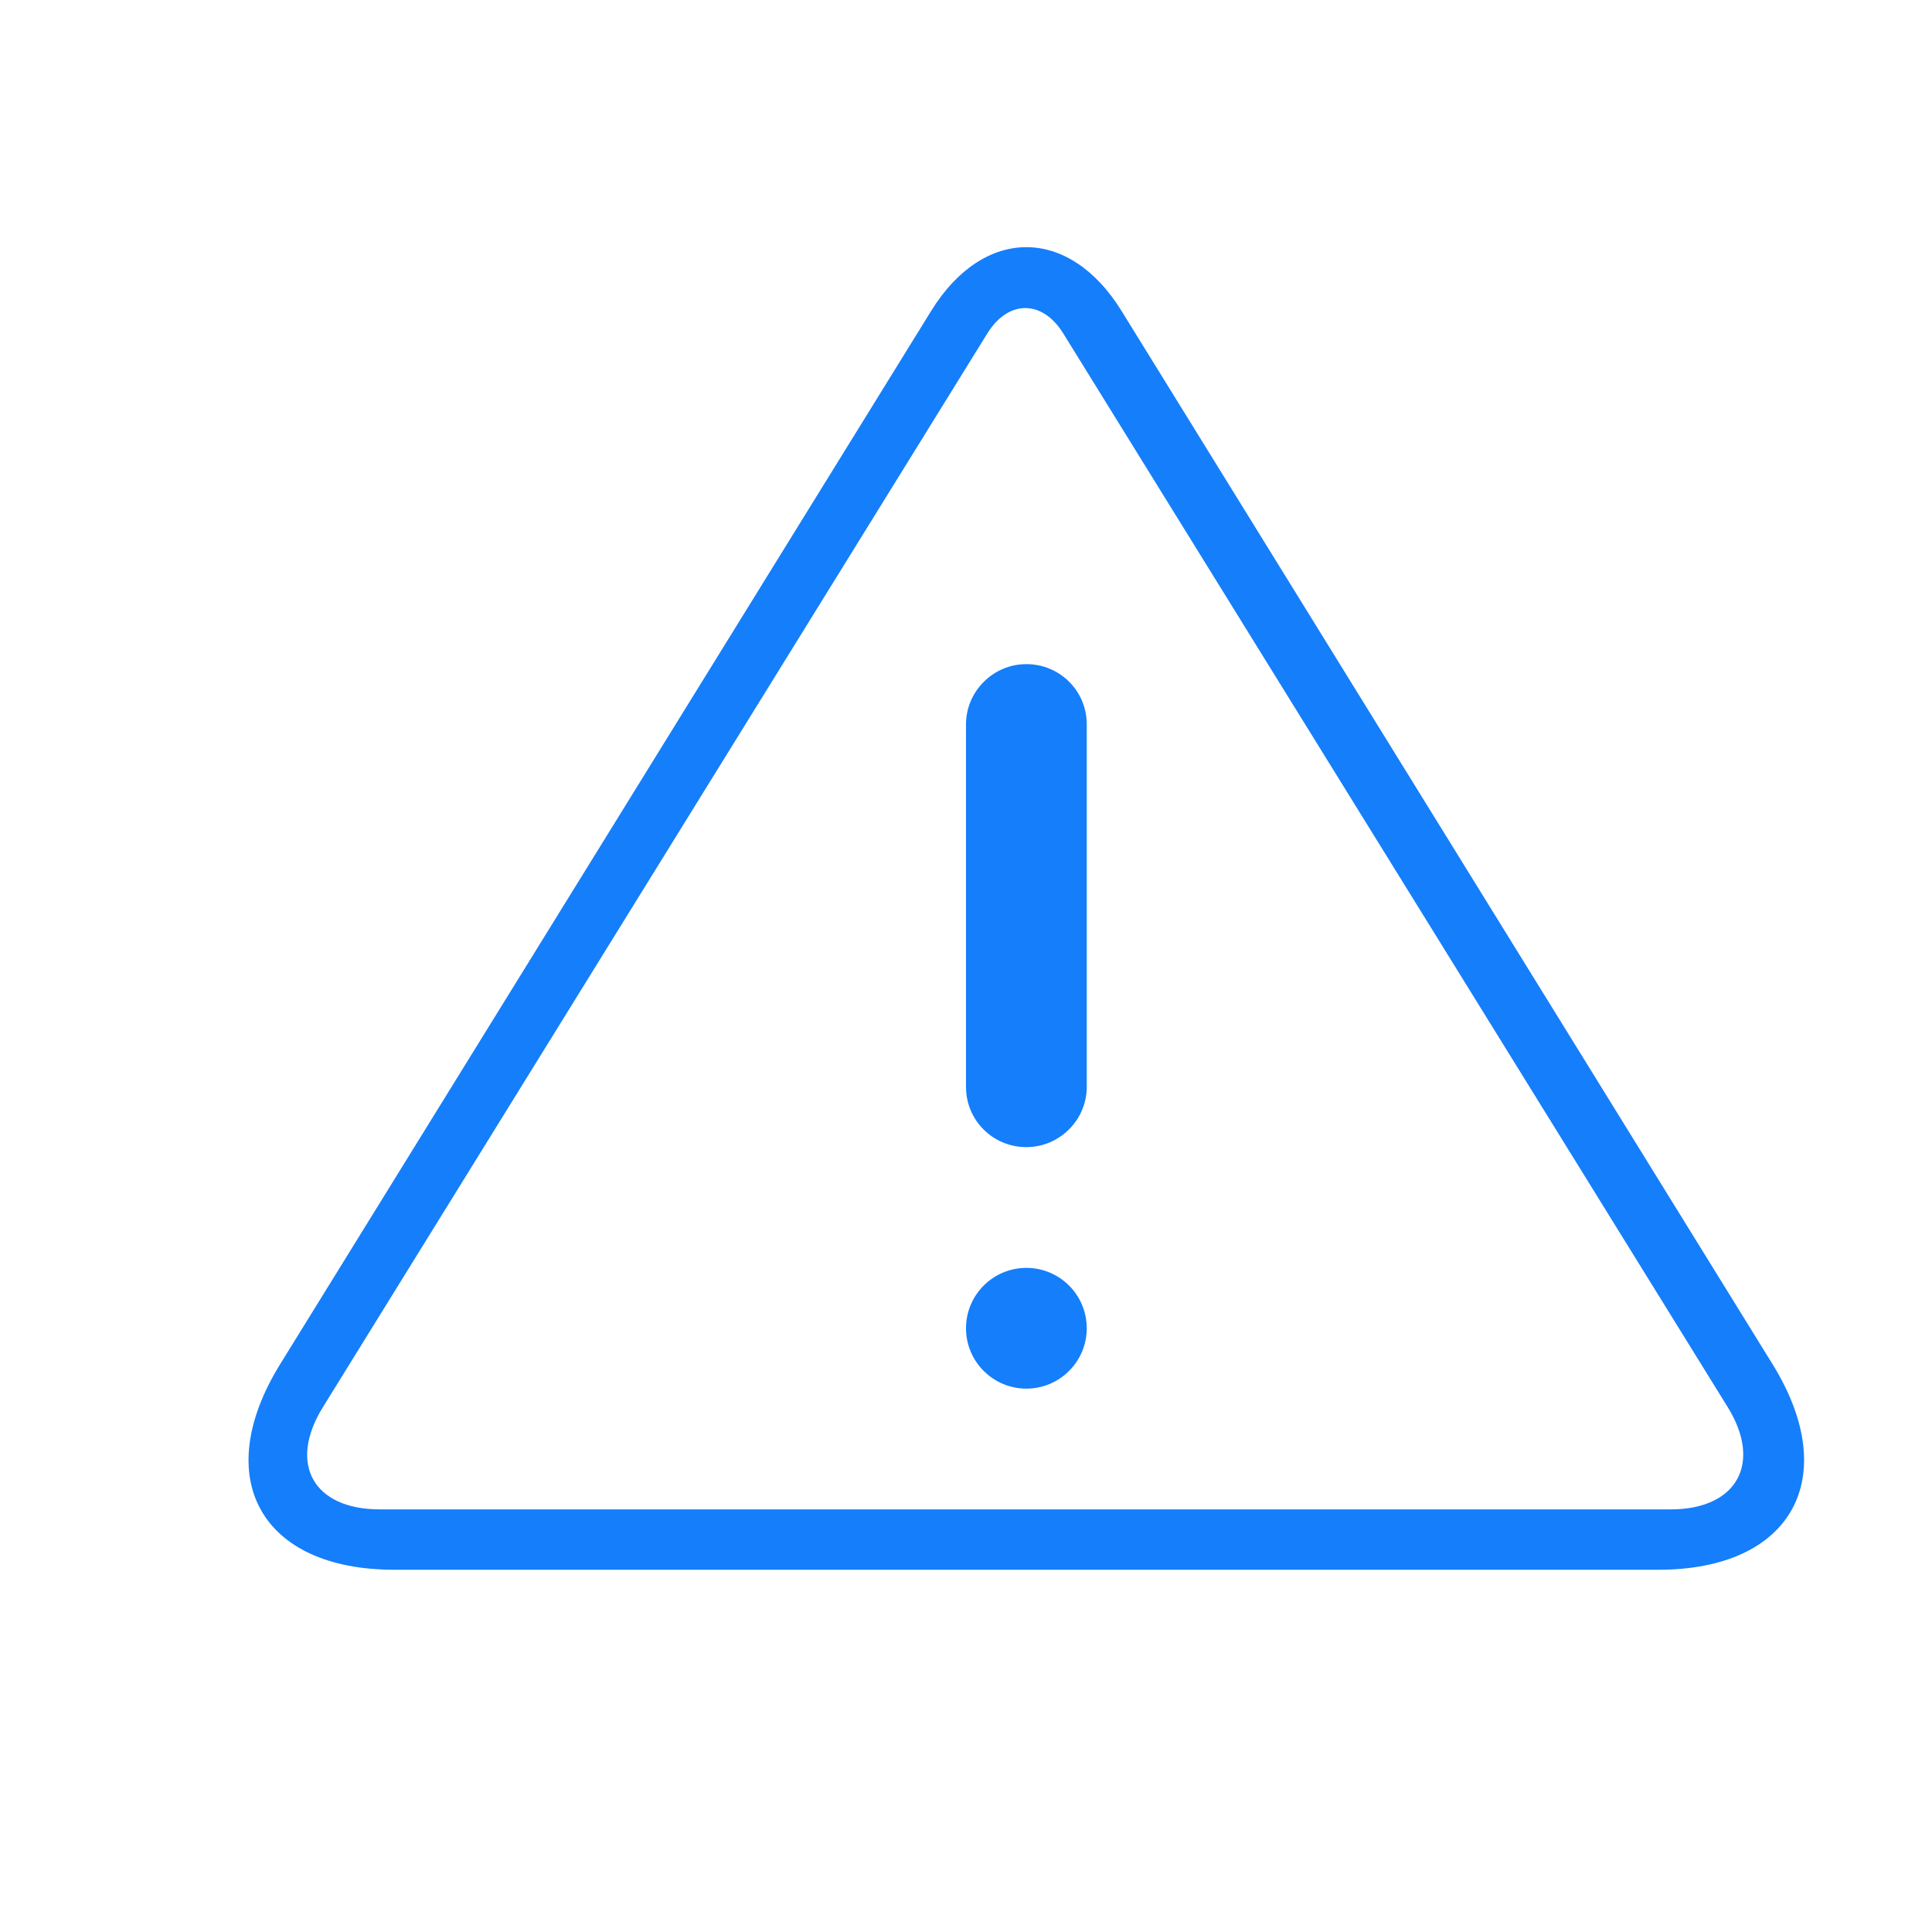
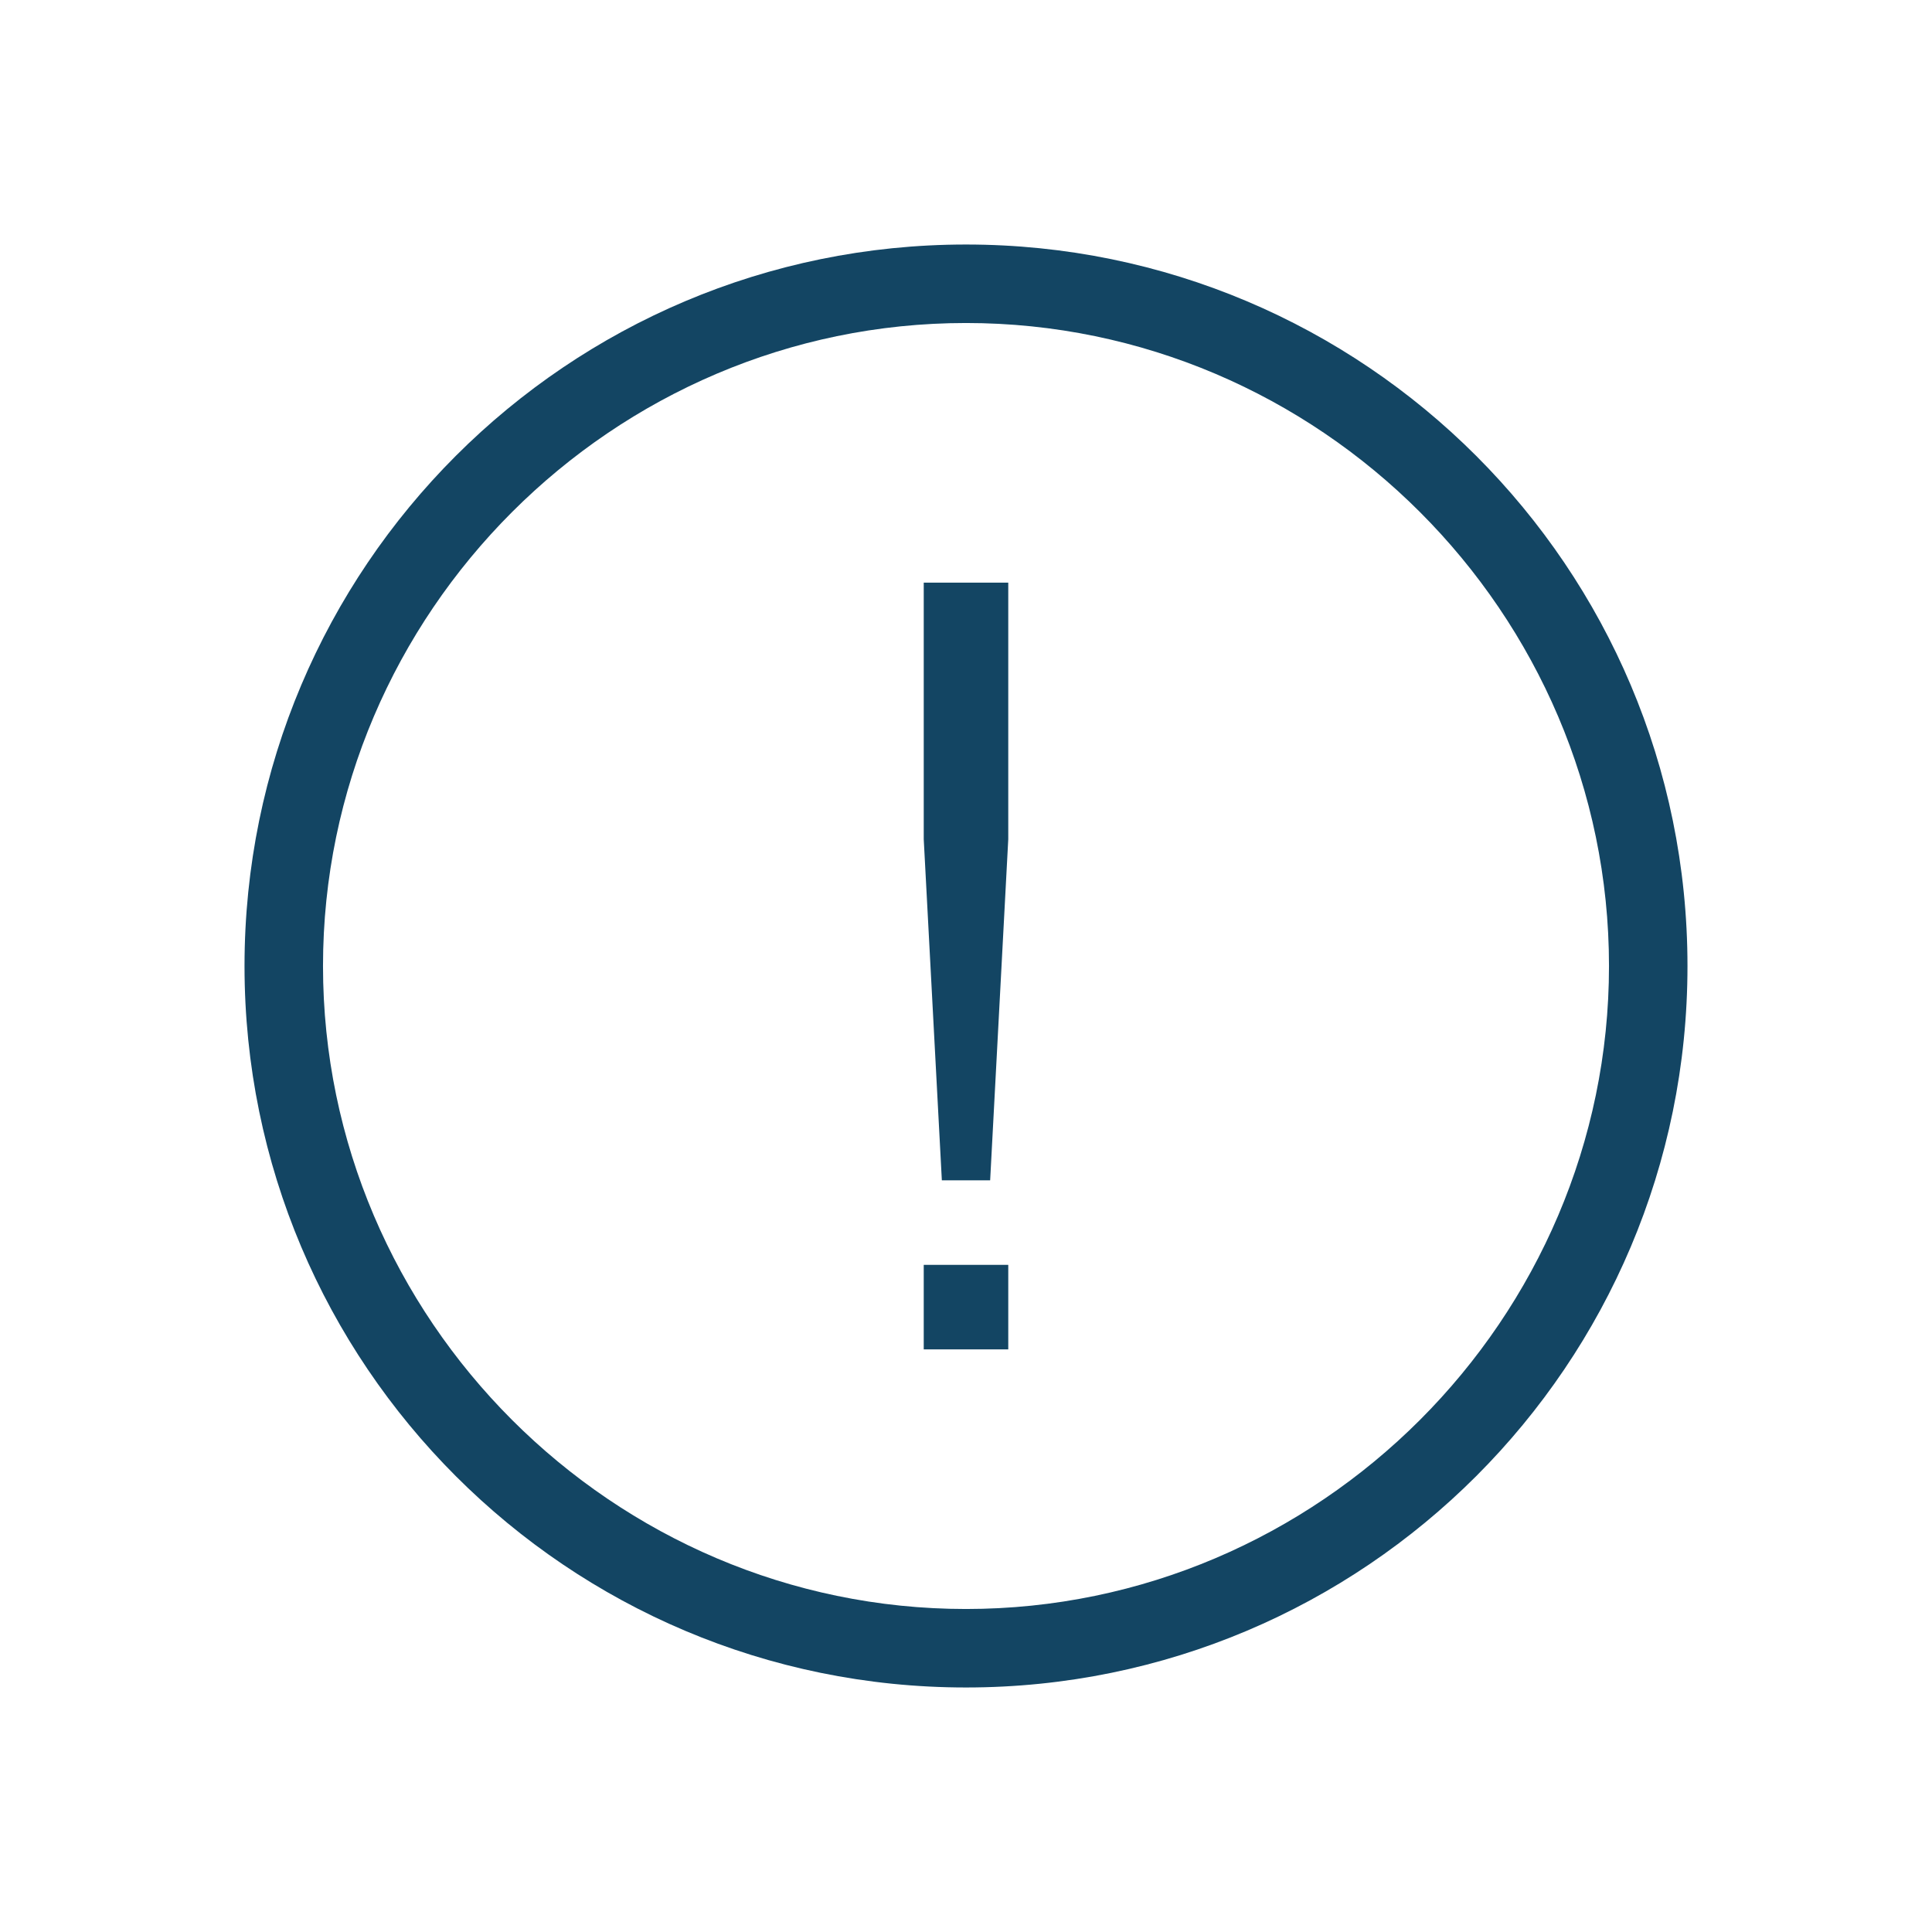
- <svg xmlns="http://www.w3.org/2000/svg" height="32px" version="1.1" viewBox="0 0 32 32" width="32px">
-   <defs />
-   <g fill="none" fill-rule="evenodd" id="Page-1" stroke="none" stroke-width="1">
-     <g fill="#157EFB" id="icon-61-warning">
-       <path d="M15.424,5.148 C16.294,3.741 17.707,3.744 18.575,5.148 L29.36,22.597 C30.522,24.477 29.676,26 27.471,26 L6.528,26 C4.323,26 3.474,24.483 4.639,22.597 L15.424,5.148 L15.424,5.148 Z M16.353,5.523 C16.701,4.962 17.265,4.963 17.611,5.523 L28.616,23.306 C29.195,24.241 28.762,25 27.675,25 L6.29,25 C5.191,25 4.766,24.246 5.349,23.306 L16.353,5.523 L16.353,5.523 Z M17,11 C16.448,11 16,11.453 16,11.997 L16,18.003 C16,18.554 16.444,19 17,19 C17.552,19 18,18.547 18,18.003 L18,11.997 C18,11.446 17.556,11 17,11 L17,11 Z M17,23 C17.552,23 18,22.552 18,22 C18,21.448 17.552,21 17,21 C16.448,21 16,21.448 16,22 C16,22.552 16.448,23 17,23 L17,23 Z" id="warning" />
-     </g>
+ <svg xmlns="http://www.w3.org/2000/svg" id="Layer_1" viewBox="0 0 64 64">
+   <style>
+         .st0{fill:#134563}
+     </style>
+   <g id="Icon-Exclamation" transform="translate(228 278)">
+     <path id="Fill-49" d="M-196-222.1c-13.2 0-23.9-10.7-23.9-23.9s10.7-23.9 23.9-23.9 23.9 10.7 23.9 23.9-10.7 23.9-23.9 23.9zm0-45.2c-11.7 0-21.3 9.6-21.3 21.3s9.6 21.3 21.3 21.3 21.3-9.6 21.3-21.3-9.6-21.3-21.3-21.3z" class="st0" />
+     <path id="Fill-50" d="M-197.4-236.1h2.8v2.8h-2.8z" class="st0" />
+     <path id="Fill-51" d="M-195.2-238.9h-1.6l-.6-11.3v-8.5h2.8v8.5l-.6 11.3" class="st0" />
  </g>
</svg>
